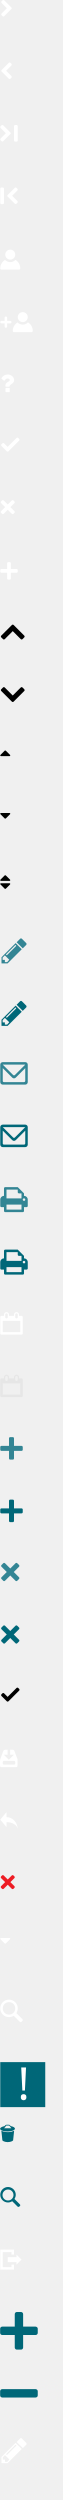
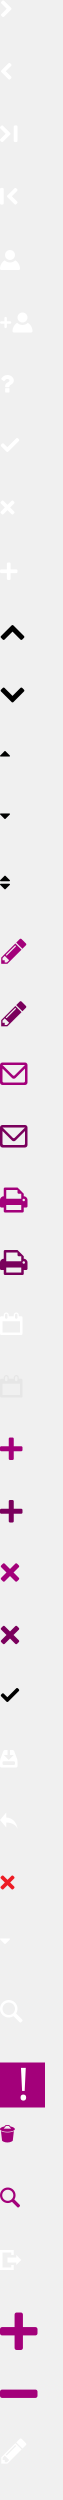
- <svg xmlns="http://www.w3.org/2000/svg" width="100%" height="100%" viewBox="0 0 50 2000" version="1.1" xml:space="preserve" style="fill-rule:evenodd;clip-rule:evenodd;stroke-linejoin:round;stroke-miterlimit:1.414;">
-   <g transform="matrix(1,0,0,1,272,580.1)">
-     <path d="M-264.3,24.8L-271.3,24.8C-271.6,24.8 -271.8,24.6 -271.8,24.3C-271.8,24.2 -271.7,24 -271.7,23.9L-268.2,20.4C-268.1,20.3 -268,20.3 -267.8,20.3C-267.6,20.3 -267.5,20.4 -267.4,20.4L-263.9,23.9C-263.8,24 -263.8,24.1 -263.8,24.3C-263.8,24.6 -264,24.8 -264.3,24.8Z" style="fill:rgb(0,1,0);fill-rule:nonzero;" />
+ <svg xmlns="http://www.w3.org/2000/svg" version="1.1" id="Layer_1" x="0px" y="0px" width="50px" height="2000px" viewBox="0 0 50 2000" enable-background="new 0 0 50 2000" xml:space="preserve">
+   <path fill="#000100" d="M7.5,605.25h-7c-0.273,0-0.5-0.227-0.5-0.5c0-0.133,0.055-0.258,0.148-0.352l3.5-3.5  c0.094-0.094,0.219-0.148,0.352-0.148s0.258,0.055,0.352,0.148l3.5,3.5C7.945,604.492,8,604.617,8,604.75  C8,605.023,7.773,605.25,7.5,605.25z" />
+   <path fill="#000100" d="M7.852,707.852l-3.5,3.5C4.258,711.445,4.133,711.5,4,711.5s-0.258-0.055-0.352-0.148l-3.5-3.5  C0.055,707.758,0,707.633,0,707.5c0-0.273,0.227-0.5,0.5-0.5h7c0.273,0,0.5,0.227,0.5,0.5C8,707.633,7.945,707.758,7.852,707.852z" />
+   <path fill="#000100" d="M7.5,705h-7c-0.273,0-0.5-0.227-0.5-0.5c0-0.133,0.055-0.258,0.148-0.352l3.5-3.5  C3.742,700.555,3.867,700.5,4,700.5s0.258,0.055,0.352,0.148l3.5,3.5C7.945,704.242,8,704.367,8,704.5C8,704.773,7.773,705,7.5,705z  " />
+   <path fill="#000100" d="M7.852,651.602l-3.5,3.5C4.258,655.195,4.133,655.25,4,655.25s-0.258-0.055-0.352-0.148l-3.5-3.5  C0.055,651.508,0,651.383,0,651.25c0-0.273,0.227-0.5,0.5-0.5h7c0.273,0,0.5,0.227,0.5,0.5C8,651.383,7.945,651.508,7.852,651.602z" />
+   <path fill="#A3007A" d="M17,1157h-6v-6c0-0.553-0.448-1-1-1H8c-0.553,0-1,0.447-1,1v6H1c-0.553,0-1,0.448-1,1v2c0,0.553,0.447,1,1,1  h6v6c0,0.553,0.447,1,1,1h2c0.552,0,1-0.447,1-1v-6h6c0.553,0,1-0.447,1-1v-2C18,1157.448,17.553,1157,17,1157z" />
+   <path fill="#7A005C" d="M17,1207h-6v-6c0-0.553-0.448-1-1-1H8c-0.553,0-1,0.447-1,1v6H1c-0.553,0-1,0.448-1,1v2c0,0.553,0.447,1,1,1  h6v6c0,0.553,0.447,1,1,1h2c0.552,0,1-0.447,1-1v-6h6c0.553,0,1-0.447,1-1v-2C18,1207.448,17.553,1207,17,1207z" />
+   <path fill="#A3007A" d="M12.243,1250.929L8,1255.171l-4.243-4.242c-0.39-0.391-1.023-0.391-1.414,0l-1.414,1.414  c-0.391,0.391-0.391,1.023,0,1.414l4.242,4.242l-4.242,4.242c-0.391,0.391-0.391,1.025,0,1.414l1.414,1.416  c0.391,0.391,1.023,0.391,1.414,0L8,1260.827l4.243,4.244c0.391,0.391,1.023,0.391,1.414,0l1.414-1.416  c0.391-0.389,0.391-1.023,0-1.414l-4.242-4.242l4.242-4.242c0.391-0.391,0.391-1.023,0-1.414l-1.414-1.414  C13.267,1250.538,12.634,1250.538,12.243,1250.929z" />
+   <path fill="#7A005C" d="M12.243,1300.929L8,1305.171l-4.243-4.242c-0.39-0.391-1.023-0.391-1.414,0l-1.414,1.414  c-0.391,0.391-0.391,1.023,0,1.414l4.242,4.242l-4.242,4.242c-0.391,0.391-0.391,1.025,0,1.414l1.414,1.416  c0.391,0.391,1.023,0.391,1.414,0L8,1310.827l4.243,4.244c0.391,0.391,1.023,0.391,1.414,0l1.414-1.416  c0.391-0.389,0.391-1.023,0-1.414l-4.242-4.242l4.242-4.242c0.391-0.391,0.391-1.023,0-1.414l-1.414-1.414  C13.267,1300.538,12.634,1300.538,12.243,1300.929z" />
+   <path d="M19.192,551.759l-1.412-1.415c-0.391-0.392-1.024-0.391-1.416,0l-6.363,6.363l-6.364-6.364  c-0.393-0.392-1.025-0.39-1.415,0.002l-1.414,1.414c-0.392,0.388-0.391,1.023-0.001,1.412l8.484,8.485l0,0l0.002,0.001  c0.389,0.39,1.025,0.391,1.415-0.001l8.484-8.486C19.583,552.782,19.583,552.146,19.192,551.759z" />
+   <path d="M19.192,510.241l-1.412,1.415c-0.391,0.392-1.024,0.391-1.416,0l-6.362-6.363l-6.364,6.364  c-0.393,0.392-1.025,0.39-1.415-0.002l-1.414-1.414c-0.392-0.388-0.391-1.023-0.001-1.412l8.484-8.485l0,0l0.002-0.001  c0.389-0.39,1.025-0.391,1.415,0.001l8.483,8.486C19.583,509.218,19.583,509.853,19.192,510.241z" />
+   <path d="M5.171,1361.305l-4.242-4.244c-0.389-0.387-0.391-1.023,0-1.412l0.707-0.709c0.391-0.391,1.025-0.387,1.414,0l2.828,2.828  l7.07-7.07c0.392-0.391,1.023-0.391,1.414,0l0.709,0.707c0.39,0.391,0.393,1.025,0,1.414l-8.486,8.486  C6.194,1361.695,5.562,1361.695,5.171,1361.305z" />
+   <path fill="#ED1C24" d="M11.305,1509.183l-3.184-3.184l3.182-3.182c0.392-0.391,0.39-1.023,0-1.414l-0.707-0.707  c-0.392-0.391-1.022-0.391-1.413,0l-3.182,3.182l-3.183-3.183c-0.392-0.392-1.024-0.389-1.414,0l-0.708,0.708  c-0.391,0.391-0.391,1.023,0,1.414l3.182,3.184l-3.182,3.182c-0.391,0.391-0.391,1.022,0,1.414l0.707,0.707  c0.392,0.389,1.023,0.391,1.414,0l3.182-3.182l3.184,3.182c0.39,0.391,1.023,0.39,1.413,0l0.709-0.707  C11.693,1510.206,11.694,1509.573,11.305,1509.183z" />
+   <path fill="#A3007A" d="M20.753,754.782l-3.535-3.535c-0.391-0.391-1.024-0.391-1.414,0l-2.829,2.828l4.95,4.949l2.828-2.828  C21.144,755.806,21.144,755.173,20.753,754.782z" />
+   <path fill="#A3007A" d="M12.268,754.782L0.954,766.097v4.949h4.949l11.314-11.315L12.268,754.782z M4.843,763.621l7.071-7.071  c0.196-0.195,0.512-0.195,0.706,0c0.197,0.195,0.196,0.511,0.001,0.707l-7.071,7.071v0.001c-0.195,0.194-0.512,0.195-0.707-0.002  C4.647,764.133,4.647,763.816,4.843,763.621L4.843,763.621z M5.55,769.985H3.782v-1.768H2.015v-1.768l1.768-1.769l3.535,3.536  L5.55,769.985z" />
+   <path fill="#7A005C" d="M20.753,804.782l-3.535-3.535c-0.391-0.391-1.024-0.391-1.414,0l-2.829,2.828l4.95,4.949l2.828-2.828  C21.144,805.806,21.144,805.173,20.753,804.782z" />
+   <path fill="#7A005C" d="M12.268,804.782L0.954,816.097v4.949h4.949l11.314-11.315L12.268,804.782z M4.843,813.621l7.071-7.071  c0.196-0.195,0.512-0.195,0.706,0c0.197,0.195,0.196,0.511,0.001,0.707l-7.071,7.071v0.001c-0.195,0.194-0.512,0.195-0.707-0.002  C4.647,814.133,4.647,813.816,4.843,813.621L4.843,813.621z M5.55,819.985H3.782v-1.768H2.015v-1.768l1.768-1.769l3.535,3.536  L5.55,819.985z" />
+   <path fill="#FFFFFF" d="M17,1053h-2v-1c0-1.104-0.896-2-2-2c-1.106,0-2,0.896-2,2h-0.001v1H7v-1l0,0c0-1.104-0.896-2-2-2  s-2,0.896-2,2v1H1c-0.553,0-1,0.447-1,1v13c0,0.552,0.447,1,1,1l0,0h16c0.553,0,1-0.448,1-1v-13C18,1053.447,17.553,1053,17,1053z   M12,1052c0-0.553,0.447-1,1-1c0.552,0,1,0.447,1,1v2c0,0.553-0.448,1-1,1c-0.553,0-1-0.447-1-1V1052z M4,1052c0-0.553,0.447-1,1-1  s1,0.447,1,1v2c0,0.553-0.447,1-1,1s-1-0.447-1-1V1052z M16,1066H2v-9h14V1066z" />
+   <path fill="#E6E6E6" d="M17,1103h-2v-1c0-1.104-0.896-2-2-2c-1.106,0-2,0.896-2,2h-0.001v1H7v-1l0,0c0-1.104-0.896-2-2-2  s-2,0.896-2,2v1H1c-0.553,0-1,0.447-1,1v13c0,0.552,0.447,1,1,1l0,0h16c0.553,0,1-0.448,1-1v-13C18,1103.447,17.553,1103,17,1103z   M12,1102c0-0.553,0.447-1,1-1c0.552,0,1,0.447,1,1v2c0,0.553-0.448,1-1,1c-0.553,0-1-0.447-1-1V1102z M4,1102c0-0.553,0.447-1,1-1  s1,0.447,1,1v2c0,0.553-0.447,1-1,1s-1-0.447-1-1V1102z M16,1116H2v-9h14V1116z" />
+   <path fill="#A3007A" d="M20,850H2c-1.104,0-2,0.896-2,2v14c0,1.104,0.896,2,2,2h18c1.104,0,2-0.896,2-2v-14  C22,850.896,21.104,850,20,850z M19.999,852l-8.292,8.292c-0.391,0.39-1.023,0.392-1.414,0L2,852H19.999z M19,866H3  c-0.553,0-1-0.447-1-1v-10.172l7.586,7.585c0.781,0.782,2.047,0.782,2.828,0.001L20,854.828V865C20,865.553,19.553,866,19,866z" />
+   <path fill="#7A005C" d="M20,900H2c-1.104,0-2,0.896-2,2v14c0,1.104,0.896,2,2,2h18c1.104,0,2-0.896,2-2v-14  C22,900.896,21.104,900,20,900z M19.999,902l-8.292,8.292c-0.391,0.39-1.023,0.392-1.414,0L2,902H19.999z M19,916H3  c-0.553,0-1-0.447-1-1v-10.172l7.586,7.585c0.781,0.782,2.047,0.782,2.828,0.001L20,904.828V915C20,915.553,19.553,916,19,916z" />
+   <path fill="#A3007A" d="M19,957v-2l-5-5H4c-0.553,0-1,0.447-1,1v6c-1.656,0-3,1.344-3,3v5c0,0.553,0.447,1,1,1h2v3  c0,0.553,0.447,1,1,1h14c0.553,0,1-0.447,1-1v-3h2c0.553,0,1-0.447,1-1v-5C22,958.344,20.656,957,19,957z M17,968H5v-4h12V968z   M17,959H5v-7h9v2c0,0.553,0.447,1,1,1h2V959z M18,960c0-0.553,0.447-1,1-1s1,0.447,1,1s-0.447,1-1,1S18,960.553,18,960z" />
+   <path fill="#7A005C" d="M19,1007v-2l-5-5H4c-0.553,0-1,0.447-1,1v6c-1.656,0-3,1.344-3,3v5c0,0.553,0.447,1,1,1h2v3  c0,0.553,0.447,1,1,1h14c0.553,0,1-0.447,1-1v-3h2c0.553,0,1-0.447,1-1v-5C22,1008.344,20.656,1007,19,1007z M17,1018H5v-4h12V1018z   M17,1009H5v-7h9v2c0,0.553,0.447,1,1,1h2V1009z M18,1010c0-0.553,0.447-1,1-1s1,0.447,1,1s-0.447,1-1,1S18,1010.553,18,1010z" />
+   <path fill="#FFFFFF" d="M13.649,1407.063l-2.298-6.127C11.158,1400.421,10.55,1400,10,1400H8v4h3l-4,4l-4-4h3v-4H4  c-0.55,0-1.158,0.421-1.351,0.937l-2.298,6.127C0.158,1407.579,0,1408.45,0,1409v4c0,0.55,0.45,1,1,1h12c0.55,0,1-0.45,1-1v-4  C14,1408.45,13.842,1407.579,13.649,1407.063z M12,1411c0,0.55-0.45,1-1,1H3c-0.55,0-1-0.45-1-1v-1c0-0.55,0.45-1,1-1h8  c0.55,0,1,0.45,1,1V1411z" />
+   <path fill="#FFFFFF" d="M5,1454v-4l-5,6l5,6v-4c4.971,0,9,2.688,9,6C14,1458.477,9.971,1454,5,1454z" />
+   <path fill="#FFFFFF" d="M7.852,1551.602l-3.5,3.5c-0.094,0.094-0.219,0.148-0.352,0.148s-0.258-0.055-0.352-0.148l-3.5-3.5  C0.055,1551.508,0,1551.383,0,1551.25c0-0.273,0.227-0.5,0.5-0.5h7c0.273,0,0.5,0.227,0.5,0.5  C8,1551.383,7.945,1551.508,7.852,1551.602z" />
+   <path fill="#FFFFFF" d="M17.707,1615.585l-4.815-4.815c0.698-1.089,1.108-2.38,1.108-3.77c0-3.866-3.136-7-7-7c-3.864,0-7,3.134-7,7  s3.136,7,7,7c1.389,0,2.681-0.41,3.77-1.108l4.816,4.815c0.391,0.391,1.023,0.391,1.414,0l0.707-0.707  C18.098,1616.609,18.098,1615.977,17.707,1615.585z M7,1612c-2.76,0-5-2.238-5-5s2.24-5,5-5s5,2.238,5,5S9.76,1612,7,1612z" />
+   <rect y="1650" fill="#A3007A" width="36" height="36" />
+   <text transform="matrix(1 0 0 1 13.8594 1679.999)" fill="#FFFFFF" font-family="'MyriadPro-Regular'" font-size="36">!</text>
+   <path fill="#A3007A" d="M8.411,1701.181l-0.671-0.744C7.481,1700.068,7.2,1700,6.653,1700H5.223c-0.548,0-0.829,0.068-1.088,0.437  l-0.671,0.744c-2.008,0.352-3.464,1.281-3.464,1.967v0.134c0,1.208,2.658,2.188,5.938,2.188s5.938-0.979,5.938-2.188v-0.134  C11.875,1702.462,10.42,1701.532,8.411,1701.181z M7.555,1702.921H4.321H2.993c0,0,1.455-1.734,1.649-1.969  c0.148-0.181,0.3-0.249,0.497-0.249h1.596c0.197,0,0.349,0.068,0.498,0.249c0.193,0.234,1.649,1.969,1.649,1.969H7.555z" />
+   <path fill="#A3007A" d="M11.1,1704.87l-0.43,3.79l-0.43,3.79c-0.02,0.18-0.465,0.567-1.22,0.909C8.265,1713.702,7.2,1714,5.94,1714  c-1.26,0-2.325-0.298-3.081-0.641c-0.756-0.342-1.204-0.729-1.229-0.909l-0.43-3.79l-0.43-3.79c0.66,0.364,1.48,0.635,2.371,0.813  c0.891,0.179,1.854,0.267,2.799,0.267c0.94,0,1.902-0.088,2.794-0.267C9.625,1705.505,10.445,1705.234,11.1,1704.87z" />
+   <path fill="#A3007A" d="M15.74,1763.853l-4.28-4.28c0.621-0.968,0.985-2.115,0.985-3.351c0-3.437-2.787-6.222-6.222-6.222  c-3.435,0-6.222,2.786-6.222,6.222c0,3.437,2.787,6.222,6.222,6.222c1.235,0,2.383-0.365,3.351-0.985l4.281,4.28  c0.347,0.347,0.91,0.347,1.257,0l0.628-0.628C16.087,1764.764,16.087,1764.201,15.74,1763.853z M6.222,1760.667  c-2.454,0-4.444-1.99-4.444-4.444s1.991-4.444,4.444-4.444s4.444,1.99,4.444,4.444S8.676,1760.667,6.222,1760.667z" />
+   <path fill="#FFFFFF" d="M8.604,307.832c-0.646,0.372-1.05,1.126-1.05,1.443c0,0.241-0.187,0.525-0.437,0.525H4.491  c-0.241,0-0.394-0.372-0.394-0.613v-0.492c0-1.324,1.313-2.461,2.275-2.898c0.842-0.383,1.192-0.744,1.192-1.443  c0-0.613-0.798-1.16-1.684-1.16c-0.493,0-0.94,0.154-1.182,0.318c-0.261,0.186-0.524,0.448-1.17,1.258  c-0.087,0.109-0.218,0.174-0.338,0.174c-0.099,0-0.186-0.032-0.273-0.087l-1.793-1.367c-0.186-0.142-0.23-0.383-0.11-0.579  c1.181-1.958,2.844-2.91,5.075-2.91c2.34,0,4.966,1.871,4.966,4.375C11.054,306.453,9.643,307.251,8.604,307.832z M7.597,313.562  C7.597,313.803,7.4,314,7.16,314H4.535c-0.24,0-0.438-0.197-0.438-0.438v-2.625c0-0.241,0.197-0.438,0.438-0.438H7.16  c0.24,0,0.437,0.197,0.437,0.438V313.562z" />
+   <path fill="#FFFFFF" d="M8.072,106.294l-5.656-5.656c-0.392-0.392-1.025-0.391-1.415-0.001l-0.708,0.708  c-0.391,0.39-0.39,1.023,0.001,1.414l4.242,4.242l-4.242,4.242c-0.391,0.391-0.391,1.024,0,1.415l0,0L1,113.364L1,113.365  c0.391,0.39,1.025,0.389,1.414,0l5.656-5.657C8.462,107.317,8.46,106.682,8.072,106.294z" />
+   <path fill="#FFFFFF" d="M13,100.343h-1c-0.553,0-1,0.448-1,1v11.313c0,0.553,0.447,1,1,1h1c0.552,0,1-0.447,1-1v-11.313  C14,100.791,13.552,100.343,13,100.343z" />
+   <path fill="#FFFFFF" d="M5.928,156.294l5.656-5.656c0.392-0.392,1.025-0.391,1.415-0.001l0.708,0.708  c0.391,0.39,0.39,1.024-0.001,1.414l-4.242,4.242l4.242,4.242c0.391,0.391,0.391,1.024,0,1.415l0,0L13,163.364L13,163.365  c-0.391,0.39-1.025,0.389-1.414,0l-5.656-5.657C5.538,157.317,5.54,156.682,5.928,156.294z" />
+   <path fill="#FFFFFF" d="M1,150.343h1c0.553,0,1,0.448,1,1v11.313c0,0.553-0.447,1-1,1H1c-0.552,0-1-0.447-1-1v-11.313  C0,150.792,0.448,150.343,1,150.343z" />
+   <path fill="#FFFFFF" d="M1.11,56.293l5.656-5.656c0.393-0.392,1.025-0.391,1.416,0l0.707,0.708c0.391,0.39,0.391,1.023,0,1.414  L4.647,57l4.242,4.243c0.391,0.39,0.391,1.024,0,1.415l0,0l-0.707,0.706v0.001c-0.391,0.39-1.025,0.389-1.414,0l-5.656-5.657  C0.719,57.316,0.721,56.682,1.11,56.293z" />
+   <path fill="#FFFFFF" d="M12.246,208.24C11.16,209.327,9.659,210,8,210c-1.659,0-3.161-0.673-4.247-1.76  C1.505,209.655,0,212.145,0,215c0,0.552,0.448,1,1,1h14c0.552,0,1-0.448,1-1C16,212.145,14.496,209.655,12.246,208.24z" />
+   <circle fill="#FFFFFF" cx="8" cy="204" r="4" />
+   <path fill="#FFFFFF" d="M22.246,258.24C21.16,259.327,19.659,260,18,260c-1.659,0-3.161-0.673-4.247-1.76  C11.505,259.655,10,262.146,10,265c0,0.552,0.448,1,1,1h14c0.552,0,1-0.448,1-1C26,262.146,24.496,259.655,22.246,258.24z" />
+   <circle fill="#FFFFFF" cx="18" cy="254" r="4" />
+   <path fill="#FFFFFF" d="M5.171,361.304l-4.242-4.244c-0.389-0.387-0.391-1.023,0-1.412l0.707-0.709c0.391-0.391,1.025-0.387,1.414,0  l2.828,2.828l7.07-7.07c0.392-0.391,1.023-0.391,1.414,0l0.709,0.707c0.39,0.391,0.393,1.025,0,1.414l-8.486,8.486  C6.194,361.695,5.562,361.695,5.171,361.304z" />
+   <path fill="#FFFFFF" d="M11.305,409.183L8.121,406l3.182-3.182c0.392-0.391,0.39-1.023,0-1.414l-0.707-0.707  c-0.392-0.391-1.022-0.391-1.413,0l-3.182,3.182l-3.183-3.183c-0.392-0.392-1.024-0.389-1.414,0l-0.708,0.708  c-0.391,0.391-0.391,1.023,0,1.414l3.182,3.184l-3.182,3.182c-0.391,0.391-0.391,1.022,0,1.414l0.707,0.707  c0.392,0.389,1.023,0.391,1.414,0l3.182-3.182l3.184,3.182c0.39,0.391,1.023,0.39,1.413,0l0.709-0.707  C11.693,410.207,11.694,409.574,11.305,409.183z" />
+   <path fill="#FFFFFF" d="M13.002,455.5H8.5l-0.001-4.499c0.002-0.553-0.447-1-1-1H6.5c-0.554,0-0.999,0.446-0.999,0.999v4.499H0.999  c-0.553,0-0.998,0.449-0.999,1l-0.001,1.002c0.001,0.552,0.449,1,1,1l4.502,0.001v4.499c0,0.553,0.447,1,1,1h1  c0.551-0.002,0.999-0.447,1-1L8.5,458.502L13,458.501c0.552,0,1-0.449,1-1l0.001-1.001C14,455.948,13.553,455.501,13.002,455.5z" />
+   <path fill="#FFFFFF" d="M8.003,256.999H5.501L5.5,254.5c0.002-0.553-0.447-1-1-1h0.001c-0.554,0-0.999,0.446-0.999,0.999v2.499H1  c-0.553,0-0.998,0.449-0.999,1L0,258c0.001,0.552,0.449,1,1,1l2.502,0.001v2.499c0,0.553,0.447,1,1,1l0,0  c0.551-0.002,0.999-0.447,1-1l-0.001-2.499L8.002,259c0.552,0,1-0.449,1-1l0.001-0.001C9.002,257.447,8.555,257,8.003,256.999z" />
+   <path fill="#FFFFFF" d="M8.89,6.293L3.234,0.637c-0.393-0.392-1.025-0.391-1.416,0L1.111,1.344c-0.391,0.39-0.391,1.023,0,1.414  L5.353,7l-4.242,4.243c-0.391,0.39-0.391,1.024,0,1.415l0,0l0.707,0.706v0.001c0.391,0.39,1.025,0.389,1.414,0l5.656-5.657  C9.281,7.316,9.279,6.682,8.89,6.293z" />
+   <g>
+     <polygon fill="#FFFFFF" points="9,1812 9,1814 2,1814 2,1802 9,1802 9,1804 11,1804 11,1800 0,1800 0,1816 11,1816 11,1812  " />
+     <polygon fill="#FFFFFF" points="17,1808 13,1804 13,1806 6,1806 6,1810 13,1810 13,1812  " />
  </g>
-   <g transform="matrix(1,0,0,1,272,580.1)">
-     <path d="M-263.9,127.4L-267.4,130.9C-267.5,131 -267.6,131 -267.8,131C-268,131 -268.1,130.9 -268.2,130.9L-271.7,127.4C-271.8,127.3 -271.8,127.2 -271.8,127C-271.8,126.7 -271.6,126.5 -271.3,126.5L-264.3,126.5C-264,126.5 -263.8,126.7 -263.8,127C-263.8,127.2 -263.9,127.3 -263.9,127.4Z" style="fill:rgb(0,1,0);fill-rule:nonzero;" />
-   </g>
-   <g transform="matrix(1,0,0,1,272,580.1)">
-     <path d="M-264.3,124.6L-271.3,124.6C-271.6,124.6 -271.8,124.4 -271.8,124.1C-271.8,124 -271.7,123.8 -271.7,123.7L-268.2,120.2C-268.1,120.1 -268,120.1 -267.8,120.1C-267.6,120.1 -267.5,120.2 -267.4,120.2L-263.9,123.7C-263.8,123.8 -263.8,123.9 -263.8,124.1C-263.8,124.4 -264,124.6 -264.3,124.6Z" style="fill:rgb(0,1,0);fill-rule:nonzero;" />
-   </g>
-   <g transform="matrix(1,0,0,1,272,580.1)">
-     <path d="M-263.9,71.2L-267.4,74.7C-267.5,74.8 -267.6,74.8 -267.8,74.8C-268,74.8 -268.1,74.7 -268.2,74.7L-271.7,71.2C-271.8,71.1 -271.8,71 -271.8,70.8C-271.8,70.5 -271.6,70.3 -271.3,70.3L-264.3,70.3C-264,70.3 -263.8,70.5 -263.8,70.8C-263.8,71 -263.9,71.1 -263.9,71.2Z" style="fill:rgb(0,1,0);fill-rule:nonzero;" />
-   </g>
-   <g transform="matrix(1,0,0,1,272,580.1)">
-     <path d="M-254.8,576.6L-260.8,576.6L-260.8,570.6C-260.8,570 -261.2,569.6 -261.8,569.6L-263.8,569.6C-264.4,569.6 -264.8,570 -264.8,570.6L-264.8,576.6L-270.8,576.6C-271.4,576.6 -271.8,577 -271.8,577.6L-271.8,579.6C-271.8,580.2 -271.4,580.6 -270.8,580.6L-264.8,580.6L-264.8,586.6C-264.8,587.2 -264.4,587.6 -263.8,587.6L-261.8,587.6C-261.2,587.6 -260.8,587.2 -260.8,586.6L-260.8,580.6L-254.8,580.6C-254.2,580.6 -253.8,580.2 -253.8,579.6L-253.8,577.6C-253.8,577 -254.2,576.6 -254.8,576.6Z" style="fill:rgb(51,133,148);fill-rule:nonzero;" />
-   </g>
-   <g transform="matrix(1,0,0,1,272,580.1)">
-     <path d="M-254.8,626.6L-260.8,626.6L-260.8,620.6C-260.8,620 -261.2,619.6 -261.8,619.6L-263.8,619.6C-264.4,619.6 -264.8,620 -264.8,620.6L-264.8,626.6L-270.8,626.6C-271.4,626.6 -271.8,627 -271.8,627.6L-271.8,629.6C-271.8,630.2 -271.4,630.6 -270.8,630.6L-264.8,630.6L-264.8,636.6C-264.8,637.2 -264.4,637.6 -263.8,637.6L-261.8,637.6C-261.2,637.6 -260.8,637.2 -260.8,636.6L-260.8,630.6L-254.8,630.6C-254.2,630.6 -253.8,630.2 -253.8,629.6L-253.8,627.6C-253.8,627 -254.2,626.6 -254.8,626.6Z" style="fill:rgb(0,103,120);fill-rule:nonzero;" />
-   </g>
-   <g transform="matrix(1,0,0,1,272,580.1)">
-     <path d="M-259.6,670.5L-263.8,674.7L-268,670.5C-268.4,670.1 -269,670.1 -269.4,670.5L-270.8,671.9C-271.2,672.3 -271.2,672.9 -270.8,673.3L-266.6,677.5L-270.8,681.7C-271.2,682.1 -271.2,682.7 -270.8,683.1L-269.4,684.5C-269,684.9 -268.4,684.9 -268,684.5L-263.8,680.3L-259.6,684.5C-259.2,684.9 -258.6,684.9 -258.2,684.5L-256.8,683.1C-256.4,682.7 -256.4,682.1 -256.8,681.7L-261,677.5L-256.8,673.3C-256.4,672.9 -256.4,672.3 -256.8,671.9L-258.2,670.5C-258.5,670.1 -259.2,670.1 -259.6,670.5Z" style="fill:rgb(51,133,148);fill-rule:nonzero;" />
-   </g>
-   <g transform="matrix(1,0,0,1,272,580.1)">
-     <path d="M-259.6,720.5L-263.8,724.7L-268,720.5C-268.4,720.1 -269,720.1 -269.4,720.5L-270.8,721.9C-271.2,722.3 -271.2,722.9 -270.8,723.3L-266.6,727.5L-270.8,731.7C-271.2,732.1 -271.2,732.7 -270.8,733.1L-269.4,734.5C-269,734.9 -268.4,734.9 -268,734.5L-263.8,730.3L-259.6,734.5C-259.2,734.9 -258.6,734.9 -258.2,734.5L-256.8,733.1C-256.4,732.7 -256.4,732.1 -256.8,731.7L-261,727.5L-256.8,723.3C-256.4,722.9 -256.4,722.3 -256.8,721.9L-258.2,720.5C-258.5,720.1 -259.2,720.1 -259.6,720.5Z" style="fill:rgb(0,103,120);fill-rule:nonzero;" />
-   </g>
-   <g transform="matrix(1,0,0,1,272,580.1)">
-     <path d="M-252.6,-28.7L-254,-30.1C-254.4,-30.5 -255,-30.5 -255.4,-30.1L-261.8,-23.7L-268.2,-30.1C-268.6,-30.5 -269.2,-30.5 -269.6,-30.1L-271,-28.7C-271.4,-28.3 -271.4,-27.7 -271,-27.3L-262.5,-18.8C-262.1,-18.4 -261.5,-18.4 -261.1,-18.8L-252.6,-27.3C-252.2,-27.6 -252.2,-28.3 -252.6,-28.7Z" style="fill:black;fill-rule:nonzero;" />
-   </g>
-   <g transform="matrix(1,0,0,1,272,580.1)">
-     <path d="M-252.6,-70.2L-254,-68.8C-254.4,-68.4 -255,-68.4 -255.4,-68.8L-261.8,-75.2L-268.2,-68.8C-268.6,-68.4 -269.2,-68.4 -269.6,-68.8L-271,-70.2C-271.4,-70.6 -271.4,-71.2 -271,-71.6L-262.5,-80.1C-262.1,-80.5 -261.5,-80.5 -261.1,-80.1L-252.6,-71.6C-252.2,-71.2 -252.2,-70.6 -252.6,-70.2Z" style="fill:black;fill-rule:nonzero;" />
-   </g>
-   <g transform="matrix(1,0,0,1,272,580.1)">
-     <path d="M-266.6,780.9L-270.8,776.7C-271.2,776.3 -271.2,775.7 -270.8,775.3L-270.1,774.6C-269.7,774.2 -269.1,774.2 -268.7,774.6L-265.9,777.4L-258.8,770.3C-258.4,769.9 -257.8,769.9 -257.4,770.3L-256.7,771C-256.3,771.4 -256.3,772 -256.7,772.4L-265.2,780.9C-265.6,781.3 -266.2,781.3 -266.6,780.9Z" style="fill:black;fill-rule:nonzero;" />
-   </g>
-   <g transform="matrix(1,0,0,1,272,580.1)">
-     <path d="M-260.5,928.8L-263.7,925.6L-260.5,922.4C-260.1,922 -260.1,921.4 -260.5,921L-261.2,920.3C-261.6,919.9 -262.2,919.9 -262.6,920.3L-265.8,923.5L-269,920.3C-269.4,919.9 -270,919.9 -270.4,920.3L-271.1,921C-271.5,921.4 -271.5,922 -271.1,922.4L-267.9,925.6L-271.1,928.8C-271.5,929.2 -271.5,929.8 -271.1,930.2L-270.4,930.9C-270,931.3 -269.4,931.3 -269,930.9L-265.8,927.7L-262.6,930.9C-262.2,931.3 -261.6,931.3 -261.2,930.9L-260.5,930.2C-260.1,929.8 -260.1,929.2 -260.5,928.8Z" style="fill:rgb(237,28,36);fill-rule:nonzero;" />
-   </g>
-   <g transform="matrix(1,0,0,1,272,580.1)">
-     <path d="M-251,174.4L-254.5,170.9C-254.9,170.5 -255.5,170.5 -255.9,170.9L-258.7,173.7L-253.8,178.6L-251,175.8C-250.7,175.4 -250.7,174.8 -251,174.4Z" style="fill:rgb(51,133,148);fill-rule:nonzero;" />
-   </g>
-   <g transform="matrix(1,0,0,1,272,580.1)">
-     <path d="M-259.5,174.4L-270.8,185.7L-270.8,190.6L-265.9,190.6L-254.6,179.3L-259.5,174.4ZM-267,183.2L-259.9,176.1C-259.7,175.9 -259.4,175.9 -259.2,176.1C-259,176.3 -259,176.6 -259.2,176.8L-266.3,183.9C-266.5,184.1 -266.8,184.1 -267,183.9C-267.2,183.7 -267.2,183.4 -267,183.2ZM-266.3,189.6L-268.1,189.6L-268.1,187.8L-269.9,187.8L-269.9,186L-268.1,184.2L-264.6,187.7L-266.3,189.6Z" style="fill:rgb(51,133,148);fill-rule:nonzero;" />
-   </g>
-   <g transform="matrix(1,0,0,1,272,580.1)">
-     <path d="M-251,224.4L-254.5,220.9C-254.9,220.5 -255.5,220.5 -255.9,220.9L-258.7,223.7L-253.8,228.6L-251,225.8C-250.7,225.4 -250.7,224.8 -251,224.4Z" style="fill:rgb(0,103,120);fill-rule:nonzero;" />
-   </g>
-   <g transform="matrix(1,0,0,1,272,580.1)">
-     <path d="M-259.5,224.4L-270.8,235.7L-270.8,240.6L-265.9,240.6L-254.6,229.3L-259.5,224.4ZM-267,233.2L-259.9,226.1C-259.7,225.9 -259.4,225.9 -259.2,226.1C-259,226.3 -259,226.6 -259.2,226.8L-266.3,233.9C-266.5,234.1 -266.8,234.1 -267,233.9C-267.2,233.7 -267.2,233.4 -267,233.2ZM-266.3,239.6L-268.1,239.6L-268.1,237.8L-269.9,237.8L-269.9,236L-268.1,234.2L-264.6,237.7L-266.3,239.6Z" style="fill:rgb(0,103,120);fill-rule:nonzero;" />
-   </g>
-   <g transform="matrix(1,0,0,1,272,580.1)">
-     <path d="M-254.8,472.6L-256.8,472.6L-256.8,471.6C-256.8,470.5 -257.7,469.6 -258.8,469.6C-259.9,469.6 -260.8,470.5 -260.8,471.6L-260.8,472.6L-264.8,472.6L-264.8,471.6C-264.8,470.5 -265.7,469.6 -266.8,469.6C-267.9,469.6 -268.8,470.5 -268.8,471.6L-268.8,472.6L-270.8,472.6C-271.4,472.6 -271.8,473 -271.8,473.6L-271.8,486.6C-271.8,487.2 -271.4,487.6 -270.8,487.6L-254.8,487.6C-254.2,487.6 -253.8,487.2 -253.8,486.6L-253.8,473.6C-253.8,473 -254.2,472.6 -254.8,472.6ZM-259.8,471.6C-259.8,471 -259.4,470.6 -258.8,470.6C-258.2,470.6 -257.8,471 -257.8,471.6L-257.8,473.6C-257.8,474.2 -258.2,474.6 -258.8,474.6C-259.4,474.6 -259.8,474.2 -259.8,473.6L-259.8,471.6ZM-267.8,471.6C-267.8,471 -267.4,470.6 -266.8,470.6C-266.2,470.6 -265.8,471 -265.8,471.6L-265.8,473.6C-265.8,474.2 -266.2,474.6 -266.8,474.6C-267.4,474.6 -267.8,474.2 -267.8,473.6L-267.8,471.6ZM-255.8,485.6L-269.8,485.6L-269.8,476.6L-255.8,476.6L-255.8,485.6Z" style="fill:white;fill-rule:nonzero;" />
-   </g>
-   <g transform="matrix(1,0,0,1,272,580.1)">
-     <path d="M-254.8,522.6L-256.8,522.6L-256.8,521.6C-256.8,520.5 -257.7,519.6 -258.8,519.6C-259.9,519.6 -260.8,520.5 -260.8,521.6L-260.8,522.6L-264.8,522.6L-264.8,521.6C-264.8,520.5 -265.7,519.6 -266.8,519.6C-267.9,519.6 -268.8,520.5 -268.8,521.6L-268.8,522.6L-270.8,522.6C-271.4,522.6 -271.8,523 -271.8,523.6L-271.8,536.6C-271.8,537.2 -271.4,537.6 -270.8,537.6L-254.8,537.6C-254.2,537.6 -253.8,537.2 -253.8,536.6L-253.8,523.6C-253.8,523 -254.2,522.6 -254.8,522.6ZM-259.8,521.6C-259.8,521 -259.4,520.6 -258.8,520.6C-258.2,520.6 -257.8,521 -257.8,521.6L-257.8,523.6C-257.8,524.2 -258.2,524.6 -258.8,524.6C-259.4,524.6 -259.8,524.2 -259.8,523.6L-259.8,521.6ZM-267.8,521.6C-267.8,521 -267.4,520.6 -266.8,520.6C-266.2,520.6 -265.8,521 -265.8,521.6L-265.8,523.6C-265.8,524.2 -266.2,524.6 -266.8,524.6C-267.4,524.6 -267.8,524.2 -267.8,523.6L-267.8,521.6ZM-255.8,535.6L-269.8,535.6L-269.8,526.6L-255.8,526.6L-255.8,535.6Z" style="fill:rgb(230,230,230);fill-rule:nonzero;" />
-   </g>
-   <g transform="matrix(1,0,0,1,272,580.1)">
-     <path d="M-251.8,269.6L-269.8,269.6C-270.9,269.6 -271.8,270.5 -271.8,271.6L-271.8,285.6C-271.8,286.7 -270.9,287.6 -269.8,287.6L-251.8,287.6C-250.7,287.6 -249.8,286.7 -249.8,285.6L-249.8,271.6C-249.8,270.5 -250.7,269.6 -251.8,269.6ZM-251.8,271.6L-260.1,279.9C-260.5,280.3 -261.1,280.3 -261.5,279.9L-269.8,271.6L-251.8,271.6ZM-252.8,285.6L-268.8,285.6C-269.4,285.6 -269.8,285.2 -269.8,284.6L-269.8,274.4L-262.2,282C-261.4,282.8 -260.2,282.8 -259.4,282L-251.8,274.4L-251.8,284.6C-251.8,285.1 -252.2,285.6 -252.8,285.6Z" style="fill:rgb(51,133,148);fill-rule:nonzero;" />
-   </g>
-   <g transform="matrix(1,0,0,1,272,580.1)">
-     <path d="M-251.8,319.6L-269.8,319.6C-270.9,319.6 -271.8,320.5 -271.8,321.6L-271.8,335.6C-271.8,336.7 -270.9,337.6 -269.8,337.6L-251.8,337.6C-250.7,337.6 -249.8,336.7 -249.8,335.6L-249.8,321.6C-249.8,320.5 -250.7,319.6 -251.8,319.6ZM-251.8,321.6L-260.1,329.9C-260.5,330.3 -261.1,330.3 -261.5,329.9L-269.8,321.6L-251.8,321.6ZM-252.8,335.6L-268.8,335.6C-269.4,335.6 -269.8,335.2 -269.8,334.6L-269.8,324.4L-262.2,332C-261.4,332.8 -260.2,332.8 -259.4,332L-251.8,324.4L-251.8,334.6C-251.8,335.1 -252.2,335.6 -252.8,335.6Z" style="fill:rgb(0,103,120);fill-rule:nonzero;" />
-   </g>
-   <g transform="matrix(1,0,0,1,272,580.1)">
-     <path d="M-252.8,376.6L-252.8,374.6L-257.8,369.6L-267.8,369.6C-268.4,369.6 -268.8,370 -268.8,370.6L-268.8,376.6C-270.5,376.6 -271.8,377.9 -271.8,379.6L-271.8,384.6C-271.8,385.2 -271.4,385.6 -270.8,385.6L-268.8,385.6L-268.8,388.6C-268.8,389.2 -268.4,389.6 -267.8,389.6L-253.8,389.6C-253.2,389.6 -252.8,389.2 -252.8,388.6L-252.8,385.6L-250.8,385.6C-250.2,385.6 -249.8,385.2 -249.8,384.6L-249.8,379.6C-249.8,377.9 -251.1,376.6 -252.8,376.6ZM-254.8,387.6L-266.8,387.6L-266.8,383.6L-254.8,383.6L-254.8,387.6ZM-254.8,378.6L-266.8,378.6L-266.8,371.6L-257.8,371.6L-257.8,373.6C-257.8,374.2 -257.4,374.6 -256.8,374.6L-254.8,374.6L-254.8,378.6ZM-253.8,379.6C-253.8,379 -253.4,378.6 -252.8,378.6C-252.2,378.6 -251.8,379 -251.8,379.6C-251.8,380.2 -252.2,380.6 -252.8,380.6C-253.4,380.6 -253.8,380.1 -253.8,379.6Z" style="fill:rgb(51,133,148);fill-rule:nonzero;" />
-   </g>
-   <g transform="matrix(1,0,0,1,272,580.1)">
-     <path d="M-252.8,426.6L-252.8,424.6L-257.8,419.6L-267.8,419.6C-268.4,419.6 -268.8,420 -268.8,420.6L-268.8,426.6C-270.5,426.6 -271.8,427.9 -271.8,429.6L-271.8,434.6C-271.8,435.2 -271.4,435.6 -270.8,435.6L-268.8,435.6L-268.8,438.6C-268.8,439.2 -268.4,439.6 -267.8,439.6L-253.8,439.6C-253.2,439.6 -252.8,439.2 -252.8,438.6L-252.8,435.6L-250.8,435.6C-250.2,435.6 -249.8,435.2 -249.8,434.6L-249.8,429.6C-249.8,427.9 -251.1,426.6 -252.8,426.6ZM-254.8,437.6L-266.8,437.6L-266.8,433.6L-254.8,433.6L-254.8,437.6ZM-254.8,428.6L-266.8,428.6L-266.8,421.6L-257.8,421.6L-257.8,423.6C-257.8,424.2 -257.4,424.6 -256.8,424.6L-254.8,424.6L-254.8,428.6ZM-253.8,429.6C-253.8,429 -253.4,428.6 -252.8,428.6C-252.2,428.6 -251.8,429 -251.8,429.6C-251.8,430.2 -252.2,430.6 -252.8,430.6C-253.4,430.6 -253.8,430.1 -253.8,429.6Z" style="fill:rgb(0,103,120);fill-rule:nonzero;" />
-   </g>
-   <g transform="matrix(1,0,0,1,272,580.1)">
-     <path d="M-258.2,826.7L-260.5,820.6C-260.7,820.1 -261.3,819.7 -261.9,819.7L-263.9,819.7L-263.9,823.7L-260.9,823.7L-264.9,827.7L-268.9,823.7L-265.9,823.7L-265.9,819.7L-267.9,819.7C-268.4,819.7 -269.1,820.1 -269.3,820.6L-271.6,826.7C-271.8,827.2 -272,828.1 -272,828.6L-272,832.6C-272,833.2 -271.5,833.6 -271,833.6L-259,833.6C-258.5,833.6 -258,833.2 -258,832.6L-258,828.6C-257.8,828 -258,827.2 -258.2,826.7ZM-259.8,830.6C-259.8,831.2 -260.3,831.6 -260.8,831.6L-268.8,831.6C-269.3,831.6 -269.8,831.2 -269.8,830.6L-269.8,829.6C-269.8,829 -269.3,828.6 -268.8,828.6L-260.8,828.6C-260.3,828.6 -259.8,829 -259.8,829.6L-259.8,830.6Z" style="fill:white;fill-rule:nonzero;" />
-   </g>
-   <g transform="matrix(1,0,0,1,272,580.1)">
-     <path d="M-266.8,873.6L-266.8,869.6L-271.8,875.6L-266.8,881.6L-266.8,877.6C-261.8,877.6 -257.8,880.3 -257.8,883.6C-257.8,878.1 -261.8,873.6 -266.8,873.6Z" style="fill:white;fill-rule:nonzero;" />
-   </g>
-   <g transform="matrix(1,0,0,1,272,580.1)">
-     <path d="M-263.9,971.2L-267.4,974.7C-267.5,974.8 -267.6,974.8 -267.8,974.8C-268,974.8 -268.1,974.7 -268.2,974.7L-271.7,971.2C-271.8,971.1 -271.8,971 -271.8,970.8C-271.8,970.5 -271.6,970.3 -271.3,970.3L-264.3,970.3C-264,970.3 -263.8,970.5 -263.8,970.8C-263.8,971 -263.9,971.1 -263.9,971.2Z" style="fill:white;fill-rule:nonzero;" />
-   </g>
-   <g transform="matrix(1,0,0,1,272,580.1)">
-     <path d="M-254.1,1035.2L-258.9,1030.4C-258.2,1029.3 -257.8,1028 -257.8,1026.6C-257.8,1022.7 -260.9,1019.6 -264.8,1019.6C-268.7,1019.6 -271.8,1022.7 -271.8,1026.6C-271.8,1030.5 -268.7,1033.6 -264.8,1033.6C-263.4,1033.6 -262.1,1033.2 -261,1032.5L-256.2,1037.3C-255.8,1037.7 -255.2,1037.7 -254.8,1037.3L-254.1,1036.6C-253.7,1036.2 -253.7,1035.6 -254.1,1035.2ZM-264.8,1031.6C-267.6,1031.6 -269.8,1029.4 -269.8,1026.6C-269.8,1023.8 -267.6,1021.6 -264.8,1021.6C-262,1021.6 -259.8,1023.8 -259.8,1026.6C-259.8,1029.4 -262,1031.6 -264.8,1031.6Z" style="fill:white;fill-rule:nonzero;" />
-   </g>
-   <g transform="matrix(1,0,0,1,272,580.1)">
-     <rect x="-271.8" y="1069.6" width="36" height="36" style="fill:rgb(0,103,120);" />
-   </g>
-   <g transform="matrix(1,0,0,1,14.0594,1679.68)">
-     <text x="0px" y="0px" style="font-family:'LucidaGrande';font-size:36px;fill:white;">!</text>
-   </g>
-   <g transform="matrix(1,0,0,1,272,580.1)">
-     <path d="M-263.4,1120.8L-264.1,1120.1C-264.4,1119.7 -264.6,1119.7 -265.2,1119.7L-266.6,1119.7C-267.1,1119.7 -267.4,1119.8 -267.7,1120.1L-268.4,1120.8C-270.4,1121.2 -271.9,1122.1 -271.9,1122.8L-271.9,1122.9C-271.9,1124.1 -269.2,1125.1 -266,1125.1C-262.8,1125.1 -260.1,1124.1 -260.1,1122.9L-260.1,1122.8C-259.9,1122.1 -261.4,1121.1 -263.4,1120.8ZM-264.2,1122.5L-267.4,1122.5L-268.7,1122.5C-268.7,1122.5 -267.2,1120.8 -267.1,1120.5C-267,1120.3 -266.8,1120.3 -266.6,1120.3L-265,1120.3C-264.8,1120.3 -264.7,1120.4 -264.5,1120.5C-264.3,1120.7 -262.9,1122.5 -262.9,1122.5L-264.2,1122.5Z" style="fill:rgb(0,103,120);fill-rule:nonzero;" />
-   </g>
-   <g transform="matrix(1,0,0,1,272,580.1)">
-     <path d="M-260.7,1124.5L-261.1,1128.3L-261.5,1132.1C-261.5,1132.3 -262,1132.7 -262.7,1133C-263.5,1133.3 -264.5,1133.6 -265.8,1133.6C-267.1,1133.6 -268.1,1133.3 -268.9,1133C-269.7,1132.7 -270.1,1132.3 -270.1,1132.1L-270.5,1128.3L-270.9,1124.5C-270.2,1124.9 -269.4,1125.1 -268.5,1125.3C-267.6,1125.5 -266.6,1125.6 -265.7,1125.6C-264.8,1125.6 -263.8,1125.5 -262.9,1125.3C-262.2,1125.1 -261.4,1124.8 -260.7,1124.5Z" style="fill:rgb(0,103,120);fill-rule:nonzero;" />
-   </g>
-   <g transform="matrix(1,0,0,1,272,580.1)">
-     <path d="M-256.1,1183.4L-260.4,1179.1C-259.8,1178.1 -259.4,1177 -259.4,1175.7C-259.4,1172.3 -262.2,1169.5 -265.6,1169.5C-269,1169.5 -271.8,1172.3 -271.8,1175.7C-271.8,1179.1 -269,1181.9 -265.6,1181.9C-264.4,1181.9 -263.2,1181.5 -262.2,1180.9L-257.9,1185.2C-257.6,1185.5 -257,1185.5 -256.6,1185.2L-256,1184.6C-255.7,1184.4 -255.7,1183.8 -256.1,1183.4ZM-265.6,1180.3C-268.1,1180.3 -270,1178.3 -270,1175.9C-270,1173.5 -268,1171.5 -265.6,1171.5C-263.1,1171.5 -261.2,1173.5 -261.2,1175.9C-261.2,1178.3 -263.1,1180.3 -265.6,1180.3Z" style="fill:rgb(0,103,120);fill-rule:nonzero;" />
-   </g>
-   <g transform="matrix(1,0,0,1,272,580.1)">
-     <path d="M-263.2,-272.6C-263.8,-272.2 -264.3,-271.5 -264.3,-271.2C-264.3,-271 -264.5,-270.7 -264.7,-270.7L-267.3,-270.7C-267.5,-270.7 -267.7,-271.1 -267.7,-271.3L-267.7,-271.8C-267.7,-273.1 -266.4,-274.3 -265.4,-274.7C-264.6,-275.1 -264.2,-275.4 -264.2,-276.1C-264.2,-276.7 -265,-277.3 -265.9,-277.3C-266.4,-277.3 -266.8,-277.1 -267.1,-277C-267.4,-276.8 -267.6,-276.6 -268.3,-275.7C-268.4,-275.6 -268.5,-275.5 -268.6,-275.5C-268.7,-275.5 -268.8,-275.5 -268.9,-275.6L-270.7,-277C-270.9,-277.1 -270.9,-277.4 -270.8,-277.6C-269.6,-279.6 -268,-280.5 -265.7,-280.5C-263.4,-280.5 -260.7,-278.6 -260.7,-276.1C-260.7,-274 -262.2,-273.2 -263.2,-272.6ZM-264.2,-266.8C-264.2,-266.6 -264.4,-266.4 -264.6,-266.4L-267.2,-266.4C-267.4,-266.4 -267.6,-266.6 -267.6,-266.8L-267.6,-269.4C-267.6,-269.6 -267.4,-269.8 -267.2,-269.8L-264.6,-269.8C-264.4,-269.8 -264.2,-269.6 -264.2,-269.4C-264.2,-269.5 -264.2,-266.8 -264.2,-266.8Z" style="fill:white;fill-rule:nonzero;" />
-   </g>
-   <g transform="matrix(1,0,0,1,272,580.1)">
-     <path d="M-263.7,-474.1L-269.4,-479.8C-269.8,-480.2 -270.4,-480.2 -270.8,-479.8L-271.5,-479.1C-271.9,-478.7 -271.9,-478.1 -271.5,-477.7L-267.3,-473.5L-271.5,-469.3C-271.9,-468.9 -271.9,-468.3 -271.5,-467.9L-270.8,-467.2C-270.4,-466.8 -269.8,-466.8 -269.4,-467.2L-263.7,-472.9C-263.3,-473.1 -263.3,-473.7 -263.7,-474.1Z" style="fill:white;fill-rule:nonzero;" />
-   </g>
-   <g transform="matrix(1,0,0,1,272,580.1)">
-     <path d="M-258.8,-480.1L-259.8,-480.1C-260.4,-480.1 -260.8,-479.7 -260.8,-479.1L-260.8,-467.8C-260.8,-467.2 -260.4,-466.8 -259.8,-466.8L-258.8,-466.8C-258.2,-466.8 -257.8,-467.2 -257.8,-467.8L-257.8,-479.1C-257.8,-479.6 -258.2,-480.1 -258.8,-480.1Z" style="fill:white;fill-rule:nonzero;" />
-   </g>
-   <g transform="matrix(1,0,0,1,272,580.1)">
-     <path d="M-265.9,-424.1L-260.2,-429.8C-259.8,-430.2 -259.2,-430.2 -258.8,-429.8L-258.1,-429.1C-257.7,-428.7 -257.7,-428.1 -258.1,-427.7L-262.3,-423.5L-258.1,-419.3C-257.7,-418.9 -257.7,-418.3 -258.1,-417.9L-258.8,-417.2C-259.2,-416.8 -259.8,-416.8 -260.2,-417.2L-265.9,-422.9C-266.3,-423.1 -266.3,-423.7 -265.9,-424.1Z" style="fill:white;fill-rule:nonzero;" />
-   </g>
-   <g transform="matrix(1,0,0,1,272,580.1)">
-     <path d="M-270.8,-430.1L-269.8,-430.1C-269.2,-430.1 -268.8,-429.7 -268.8,-429.1L-268.8,-417.8C-268.8,-417.2 -269.2,-416.8 -269.8,-416.8L-270.8,-416.8C-271.4,-416.8 -271.8,-417.2 -271.8,-417.8L-271.8,-429.1C-271.8,-429.6 -271.4,-430.1 -270.8,-430.1Z" style="fill:white;fill-rule:nonzero;" />
-   </g>
-   <g transform="matrix(1,0,0,1,272,580.1)">
-     <path d="M-270.7,-524.1L-265,-529.8C-264.6,-530.2 -264,-530.2 -263.6,-529.8L-262.9,-529.1C-262.5,-528.7 -262.5,-528.1 -262.9,-527.7L-267.1,-523.5L-262.9,-519.3C-262.5,-518.9 -262.5,-518.3 -262.9,-517.9L-263.6,-517.2C-264,-516.8 -264.6,-516.8 -265,-517.2L-270.7,-522.9C-271.1,-523.1 -271.1,-523.7 -270.7,-524.1Z" style="fill:white;fill-rule:nonzero;" />
-   </g>
-   <g transform="matrix(1,0,0,1,272,580.1)">
-     <path d="M-259.6,-372.2C-260.7,-371.1 -262.2,-370.4 -263.8,-370.4C-265.4,-370.4 -267,-371.1 -268,-372.2C-270.2,-370.8 -271.8,-368.3 -271.8,-365.4C-271.8,-364.8 -271.4,-364.4 -270.8,-364.4L-256.8,-364.4C-256.2,-364.4 -255.8,-364.8 -255.8,-365.4C-255.8,-368.3 -257.3,-370.8 -259.6,-372.2Z" style="fill:white;fill-rule:nonzero;" />
-   </g>
-   <g transform="matrix(1,0,0,1,272,580.1)">
-     <circle cx="-263.8" cy="-376.4" r="4" style="fill:white;" />
-   </g>
-   <g transform="matrix(1,0,0,1,272,580.1)">
-     <path d="M-249.6,-322.2C-250.7,-321.1 -252.2,-320.4 -253.8,-320.4C-255.4,-320.4 -257,-321.1 -258,-322.2C-260.2,-320.8 -261.8,-318.3 -261.8,-315.4C-261.8,-314.8 -261.4,-314.4 -260.8,-314.4L-246.8,-314.4C-246.2,-314.4 -245.8,-314.8 -245.8,-315.4C-245.8,-318.3 -247.3,-320.8 -249.6,-322.2Z" style="fill:white;fill-rule:nonzero;" />
-   </g>
-   <g transform="matrix(1,0,0,1,272,580.1)">
-     <circle cx="-253.8" cy="-326.4" r="4" style="fill:white;" />
-   </g>
-   <g transform="matrix(1,0,0,1,272,580.1)">
-     <path d="M-266.6,-219.1L-270.8,-223.3C-271.2,-223.7 -271.2,-224.3 -270.8,-224.7L-270.1,-225.4C-269.7,-225.8 -269.1,-225.8 -268.7,-225.4L-265.9,-222.6L-258.8,-229.7C-258.4,-230.1 -257.8,-230.1 -257.4,-229.7L-256.7,-229C-256.3,-228.6 -256.3,-228 -256.7,-227.6L-265.2,-219.1C-265.6,-218.7 -266.2,-218.7 -266.6,-219.1Z" style="fill:white;fill-rule:nonzero;" />
-   </g>
-   <g transform="matrix(1,0,0,1,272,580.1)">
-     <path d="M-260.5,-171.2L-263.7,-174.4L-260.5,-177.6C-260.1,-178 -260.1,-178.6 -260.5,-179L-261.2,-179.7C-261.6,-180.1 -262.2,-180.1 -262.6,-179.7L-265.8,-176.5L-269,-179.7C-269.4,-180.1 -270,-180.1 -270.4,-179.7L-271.1,-179C-271.5,-178.6 -271.5,-178 -271.1,-177.6L-267.9,-174.4L-271.1,-171.2C-271.5,-170.8 -271.5,-170.2 -271.1,-169.8L-270.4,-169.1C-270,-168.7 -269.4,-168.7 -269,-169.1L-265.8,-172.3L-262.6,-169.1C-262.2,-168.7 -261.6,-168.7 -261.2,-169.1L-260.5,-169.8C-260.1,-170.2 -260.1,-170.8 -260.5,-171.2Z" style="fill:white;fill-rule:nonzero;" />
-   </g>
-   <g transform="matrix(1,0,0,1,272,580.1)">
-     <path d="M-258.8,-124.9L-263.3,-124.9L-263.3,-129.4C-263.3,-130 -263.7,-130.4 -264.3,-130.4L-265.3,-130.4C-265.9,-130.4 -266.3,-130 -266.3,-129.4L-266.3,-124.9L-270.8,-124.9C-271.4,-124.9 -271.8,-124.5 -271.8,-123.9L-271.8,-122.9C-271.8,-122.3 -271.4,-121.9 -270.8,-121.9L-266.3,-121.9L-266.3,-117.4C-266.3,-116.8 -265.9,-116.4 -265.3,-116.4L-264.3,-116.4C-263.7,-116.4 -263.3,-116.8 -263.3,-117.4L-263.3,-121.9L-258.8,-121.9C-258.2,-121.9 -257.8,-122.3 -257.8,-122.9L-257.8,-123.9C-257.8,-124.5 -258.2,-124.9 -258.8,-124.9Z" style="fill:white;fill-rule:nonzero;" />
-   </g>
-   <g transform="matrix(1,0,0,1,272,580.1)">
-     <path d="M-263.8,-323.4L-266.3,-323.4L-266.3,-325.9C-266.3,-326.5 -266.7,-326.9 -267.3,-326.9C-267.9,-326.9 -268.3,-326.5 -268.3,-325.9L-268.3,-323.4L-270.8,-323.4C-271.4,-323.4 -271.8,-323 -271.8,-322.4C-271.8,-321.8 -271.4,-321.4 -270.8,-321.4L-268.3,-321.4L-268.3,-318.9C-268.3,-318.3 -267.9,-317.9 -267.3,-317.9C-266.7,-317.9 -266.3,-318.3 -266.3,-318.9L-266.3,-321.4L-263.8,-321.4C-263.2,-321.4 -262.8,-321.8 -262.8,-322.4C-262.8,-323 -263.2,-323.4 -263.8,-323.4Z" style="fill:white;fill-rule:nonzero;" />
-   </g>
-   <g transform="matrix(1,0,0,1,272,580.1)">
-     <path d="M-262.9,-574.1L-268.6,-579.8C-269,-580.2 -269.6,-580.2 -270,-579.8L-270.7,-579.1C-271.1,-578.7 -271.1,-578.1 -270.7,-577.7L-266.5,-573.5L-270.7,-569.3C-271.1,-568.9 -271.1,-568.3 -270.7,-567.9L-270,-567.2C-269.6,-566.8 -269,-566.8 -268.6,-567.2L-262.9,-572.9C-262.5,-573.1 -262.5,-573.7 -262.9,-574.1Z" style="fill:white;fill-rule:nonzero;" />
-   </g>
-   <g transform="matrix(1,0,0,1,272,580.1)">
-     <path d="M-262.8,1231.6L-262.8,1233.6L-269.8,1233.6L-269.8,1221.6L-262.8,1221.6L-262.8,1223.6L-260.8,1223.6L-260.8,1219.6L-271.8,1219.6L-271.8,1235.6L-260.8,1235.6L-260.8,1231.6L-262.8,1231.6Z" style="fill:white;fill-rule:nonzero;" />
-     <path d="M-254.8,1227.6L-258.8,1223.6L-258.8,1225.6L-265.8,1225.6L-265.8,1229.6L-258.8,1229.6L-258.8,1231.6L-254.8,1227.6Z" style="fill:white;fill-rule:nonzero;" />
-   </g>
-   <g transform="matrix(1,0,0,1,272,580.1)">
-     <path d="M-241.8,1282.9L-241.8,1286.2C-241.8,1287.1 -242.5,1287.9 -243.5,1287.9L-253.5,1287.9L-253.5,1297.9C-253.5,1298.8 -254.2,1299.6 -255.2,1299.6L-258.5,1299.6C-259.4,1299.6 -260.2,1298.9 -260.2,1297.9L-260.2,1287.9L-270.2,1287.9C-271.1,1287.9 -271.9,1287.2 -271.9,1286.2L-271.9,1282.9C-271.9,1282 -271.2,1281.2 -270.2,1281.2L-260.2,1281.2L-260.2,1271.2C-260.2,1270.3 -259.5,1269.5 -258.5,1269.5L-255.2,1269.5C-254.3,1269.5 -253.5,1270.2 -253.5,1271.2L-253.5,1281.2L-243.5,1281.2C-242.5,1281.3 -241.8,1282 -241.8,1282.9Z" style="fill:rgb(0,103,120);fill-rule:nonzero;" />
-   </g>
-   <g transform="matrix(1,0,0,1,272,580.1)">
-     <path d="M-241.8,1332.9L-241.8,1336.2C-241.8,1337.1 -242.5,1337.9 -243.5,1337.9L-253.5,1337.9L-260.2,1337.9L-270.2,1337.9C-271.1,1337.9 -271.9,1337.2 -271.9,1336.2L-271.9,1332.9C-271.9,1332 -271.2,1331.2 -270.2,1331.2L-243.5,1331.2C-242.5,1331.3 -241.8,1332 -241.8,1332.9Z" style="fill:rgb(0,103,120);fill-rule:nonzero;" />
-   </g>
-   <g transform="matrix(1,0,0,1,272,580.1)">
-     <path d="M-251,1374.2L-254.5,1370.7C-254.9,1370.3 -255.5,1370.3 -255.9,1370.7L-258.7,1373.5L-253.7,1378.4L-250.9,1375.6C-250.6,1375.2 -250.6,1374.6 -251,1374.2Z" style="fill:white;fill-rule:nonzero;" />
-     <path d="M-259.5,1374.2L-270.8,1385.5L-270.8,1390.4L-265.9,1390.4L-254.6,1379.1L-259.5,1374.2ZM-266.9,1383L-259.8,1375.9C-259.6,1375.7 -259.3,1375.7 -259.1,1375.9C-258.9,1376.1 -258.9,1376.4 -259.1,1376.6L-266.2,1383.7C-266.4,1383.9 -266.7,1383.9 -266.9,1383.7C-267.1,1383.5 -267.1,1383.2 -266.9,1383ZM-266.2,1389.4L-268,1389.4L-268,1387.6L-269.8,1387.6L-269.8,1385.8L-268,1384L-264.5,1387.5L-266.2,1389.4Z" style="fill:white;fill-rule:nonzero;" />
+   <path fill="#A3007A" d="M30,1863.333v3.333c0,0.921-0.746,1.667-1.667,1.667h-10v10c0,0.921-0.747,1.667-1.667,1.667h-3.333  c-0.921,0-1.667-0.745-1.667-1.667v-10h-10c-0.921,0-1.667-0.745-1.667-1.667v-3.333c0-0.92,0.745-1.667,1.667-1.667h10v-10  c0-0.921,0.745-1.667,1.667-1.667h3.333c0.92,0,1.667,0.745,1.667,1.667v10h10C29.254,1861.667,30,1862.414,30,1863.333z" />
+   <path fill="#A3007A" d="M0,1913.333" />
+   <path fill="#A3007A" d="M30,1913.333v3.333c0,0.921-0.746,1.667-1.667,1.667h-10h-6.667h-10c-0.921,0-1.667-0.745-1.667-1.667  v-3.333c0-0.92,0.745-1.667,1.667-1.667h10h6.667h10C29.254,1911.667,30,1912.414,30,1913.333z" />
+   <g>
+     <path fill="#FFFFFF" d="M20.799,1954.596l-3.535-3.535c-0.391-0.391-1.024-0.391-1.414,0l-2.829,2.828l4.95,4.949l2.828-2.828   C21.189,1955.619,21.189,1954.986,20.799,1954.596z" />
+     <path fill="#FFFFFF" d="M12.313,1954.596L1,1965.91v4.949h4.949l11.314-11.314L12.313,1954.596z M4.889,1963.435l7.071-7.071   c0.196-0.195,0.512-0.195,0.706,0c0.197,0.195,0.196,0.511,0.001,0.707l-7.071,7.071v0.001c-0.195,0.194-0.512,0.195-0.707-0.002   c-0.195-0.194-0.195-0.511,0-0.705V1963.435z M5.596,1969.799H3.828v-1.768H2.061v-1.768l1.768-1.769l3.535,3.536L5.596,1969.799z" />
  </g>
</svg>
